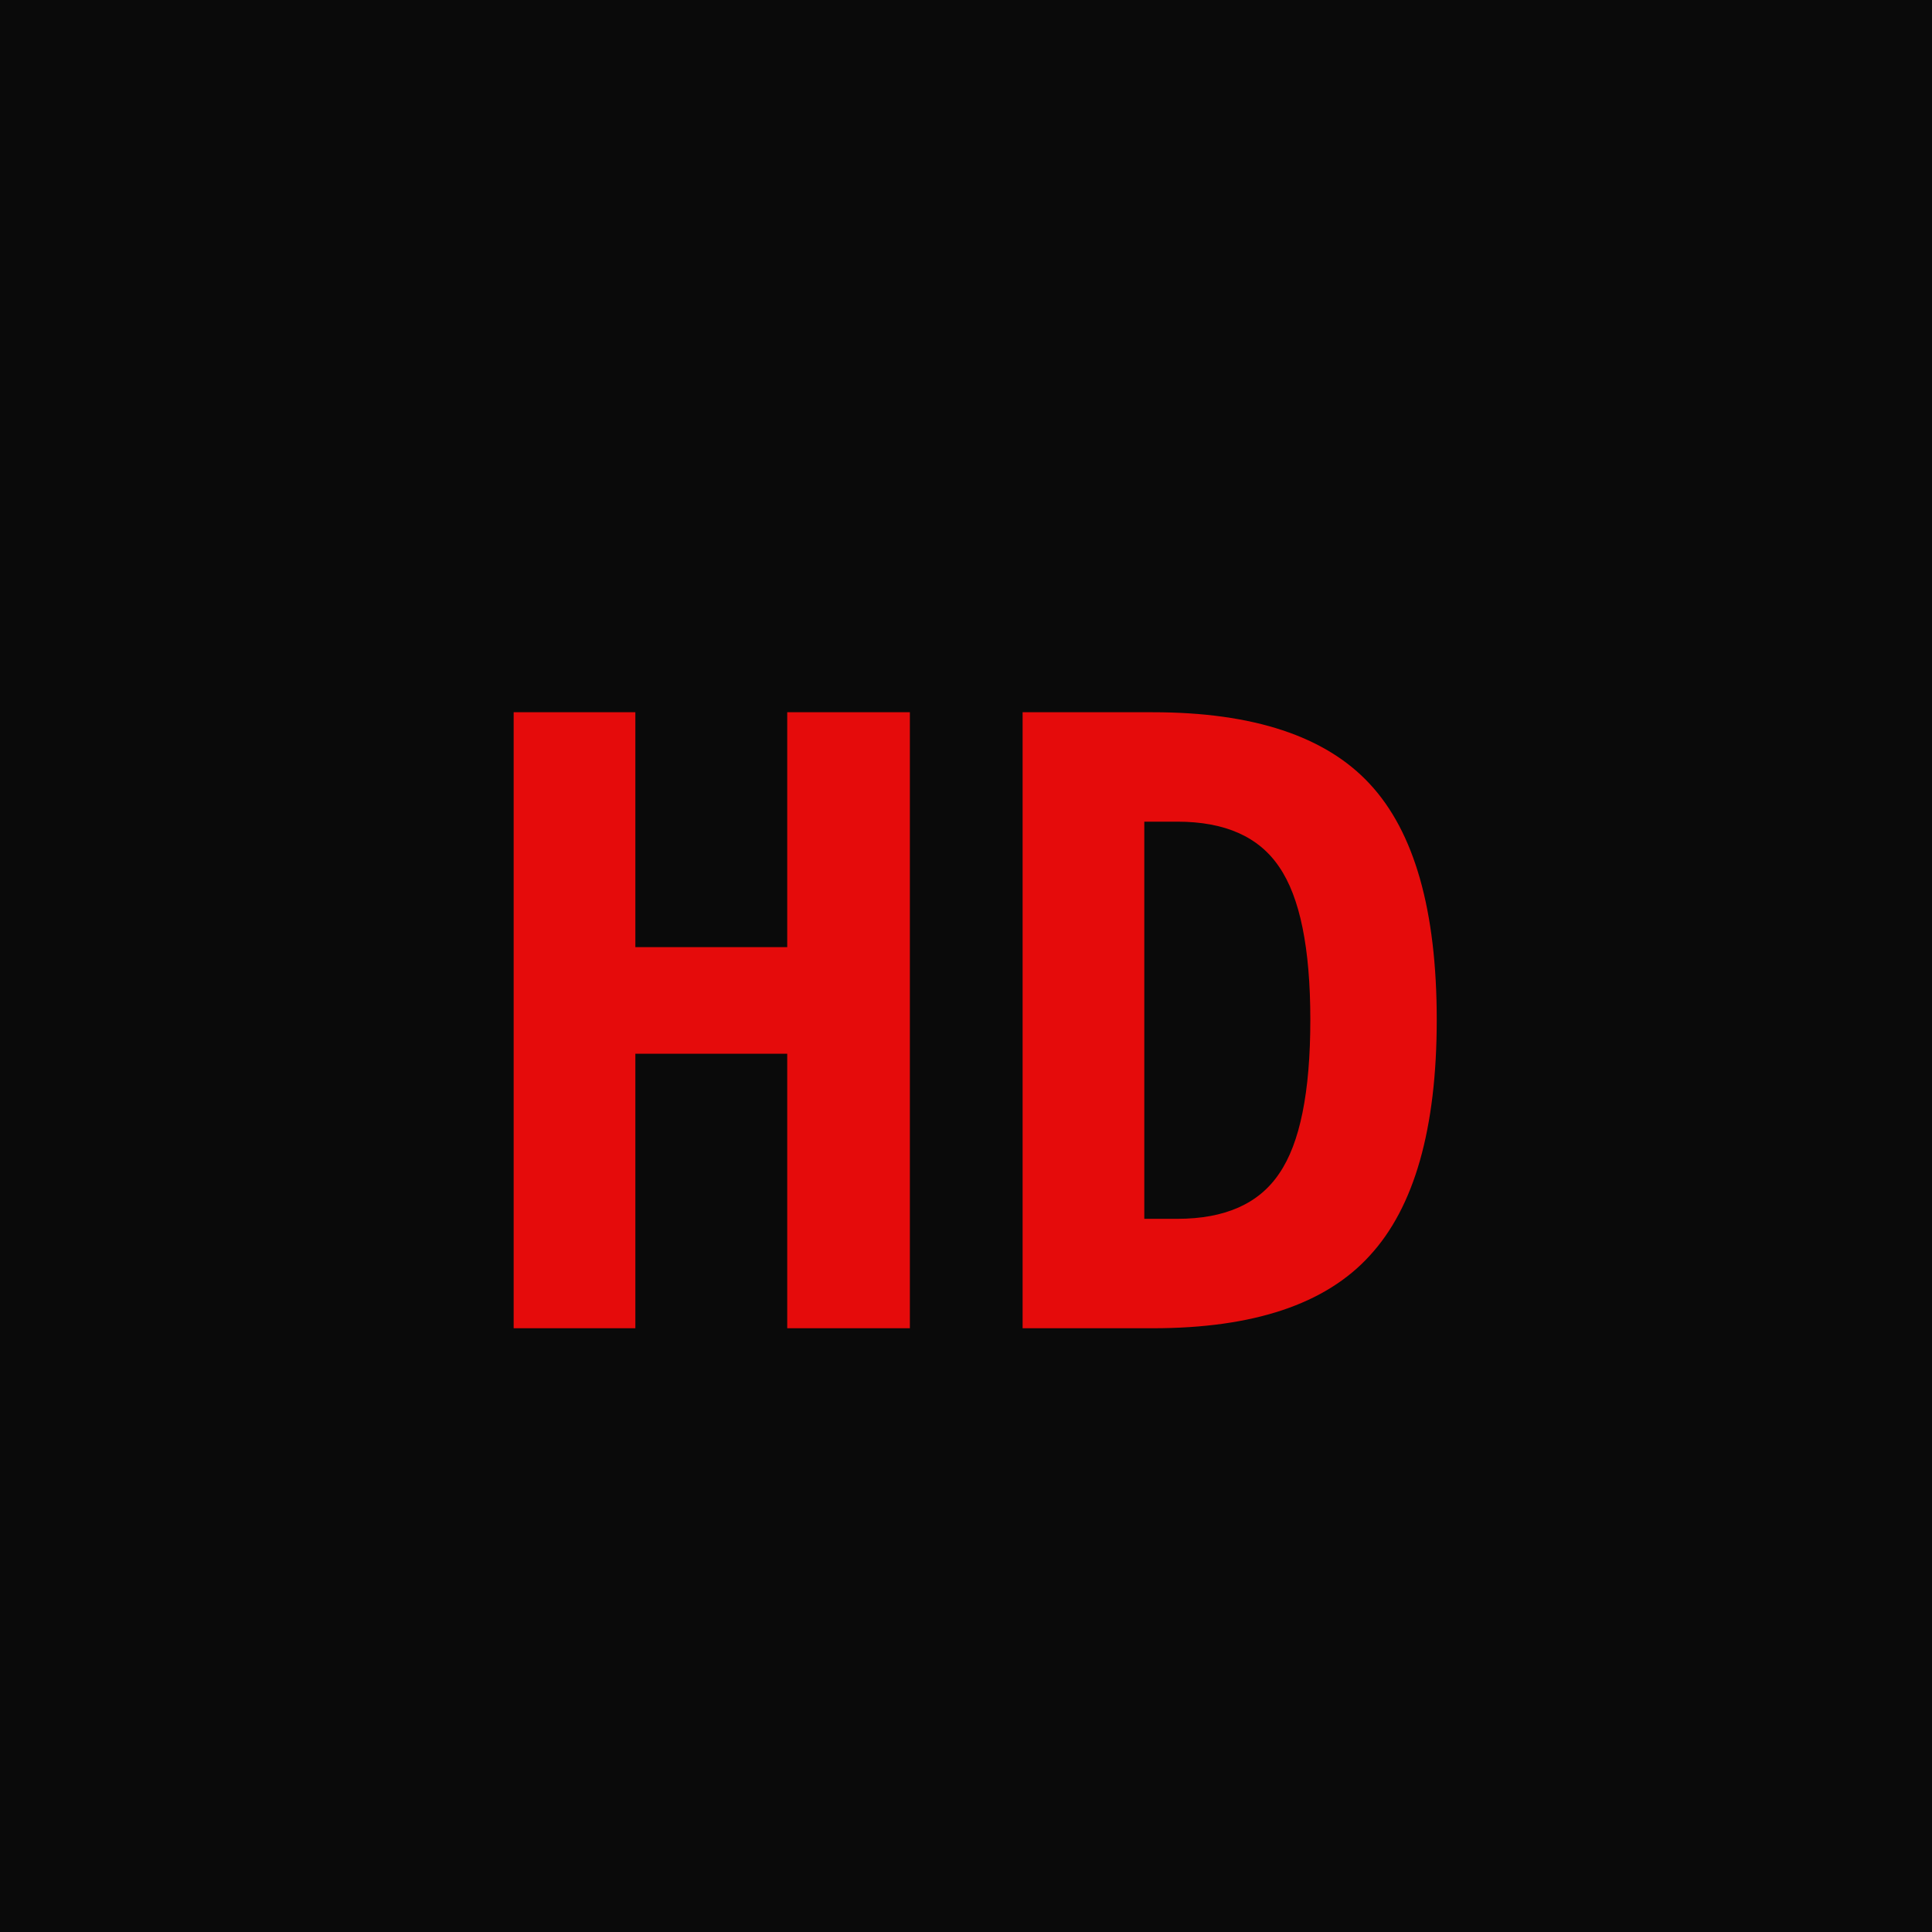
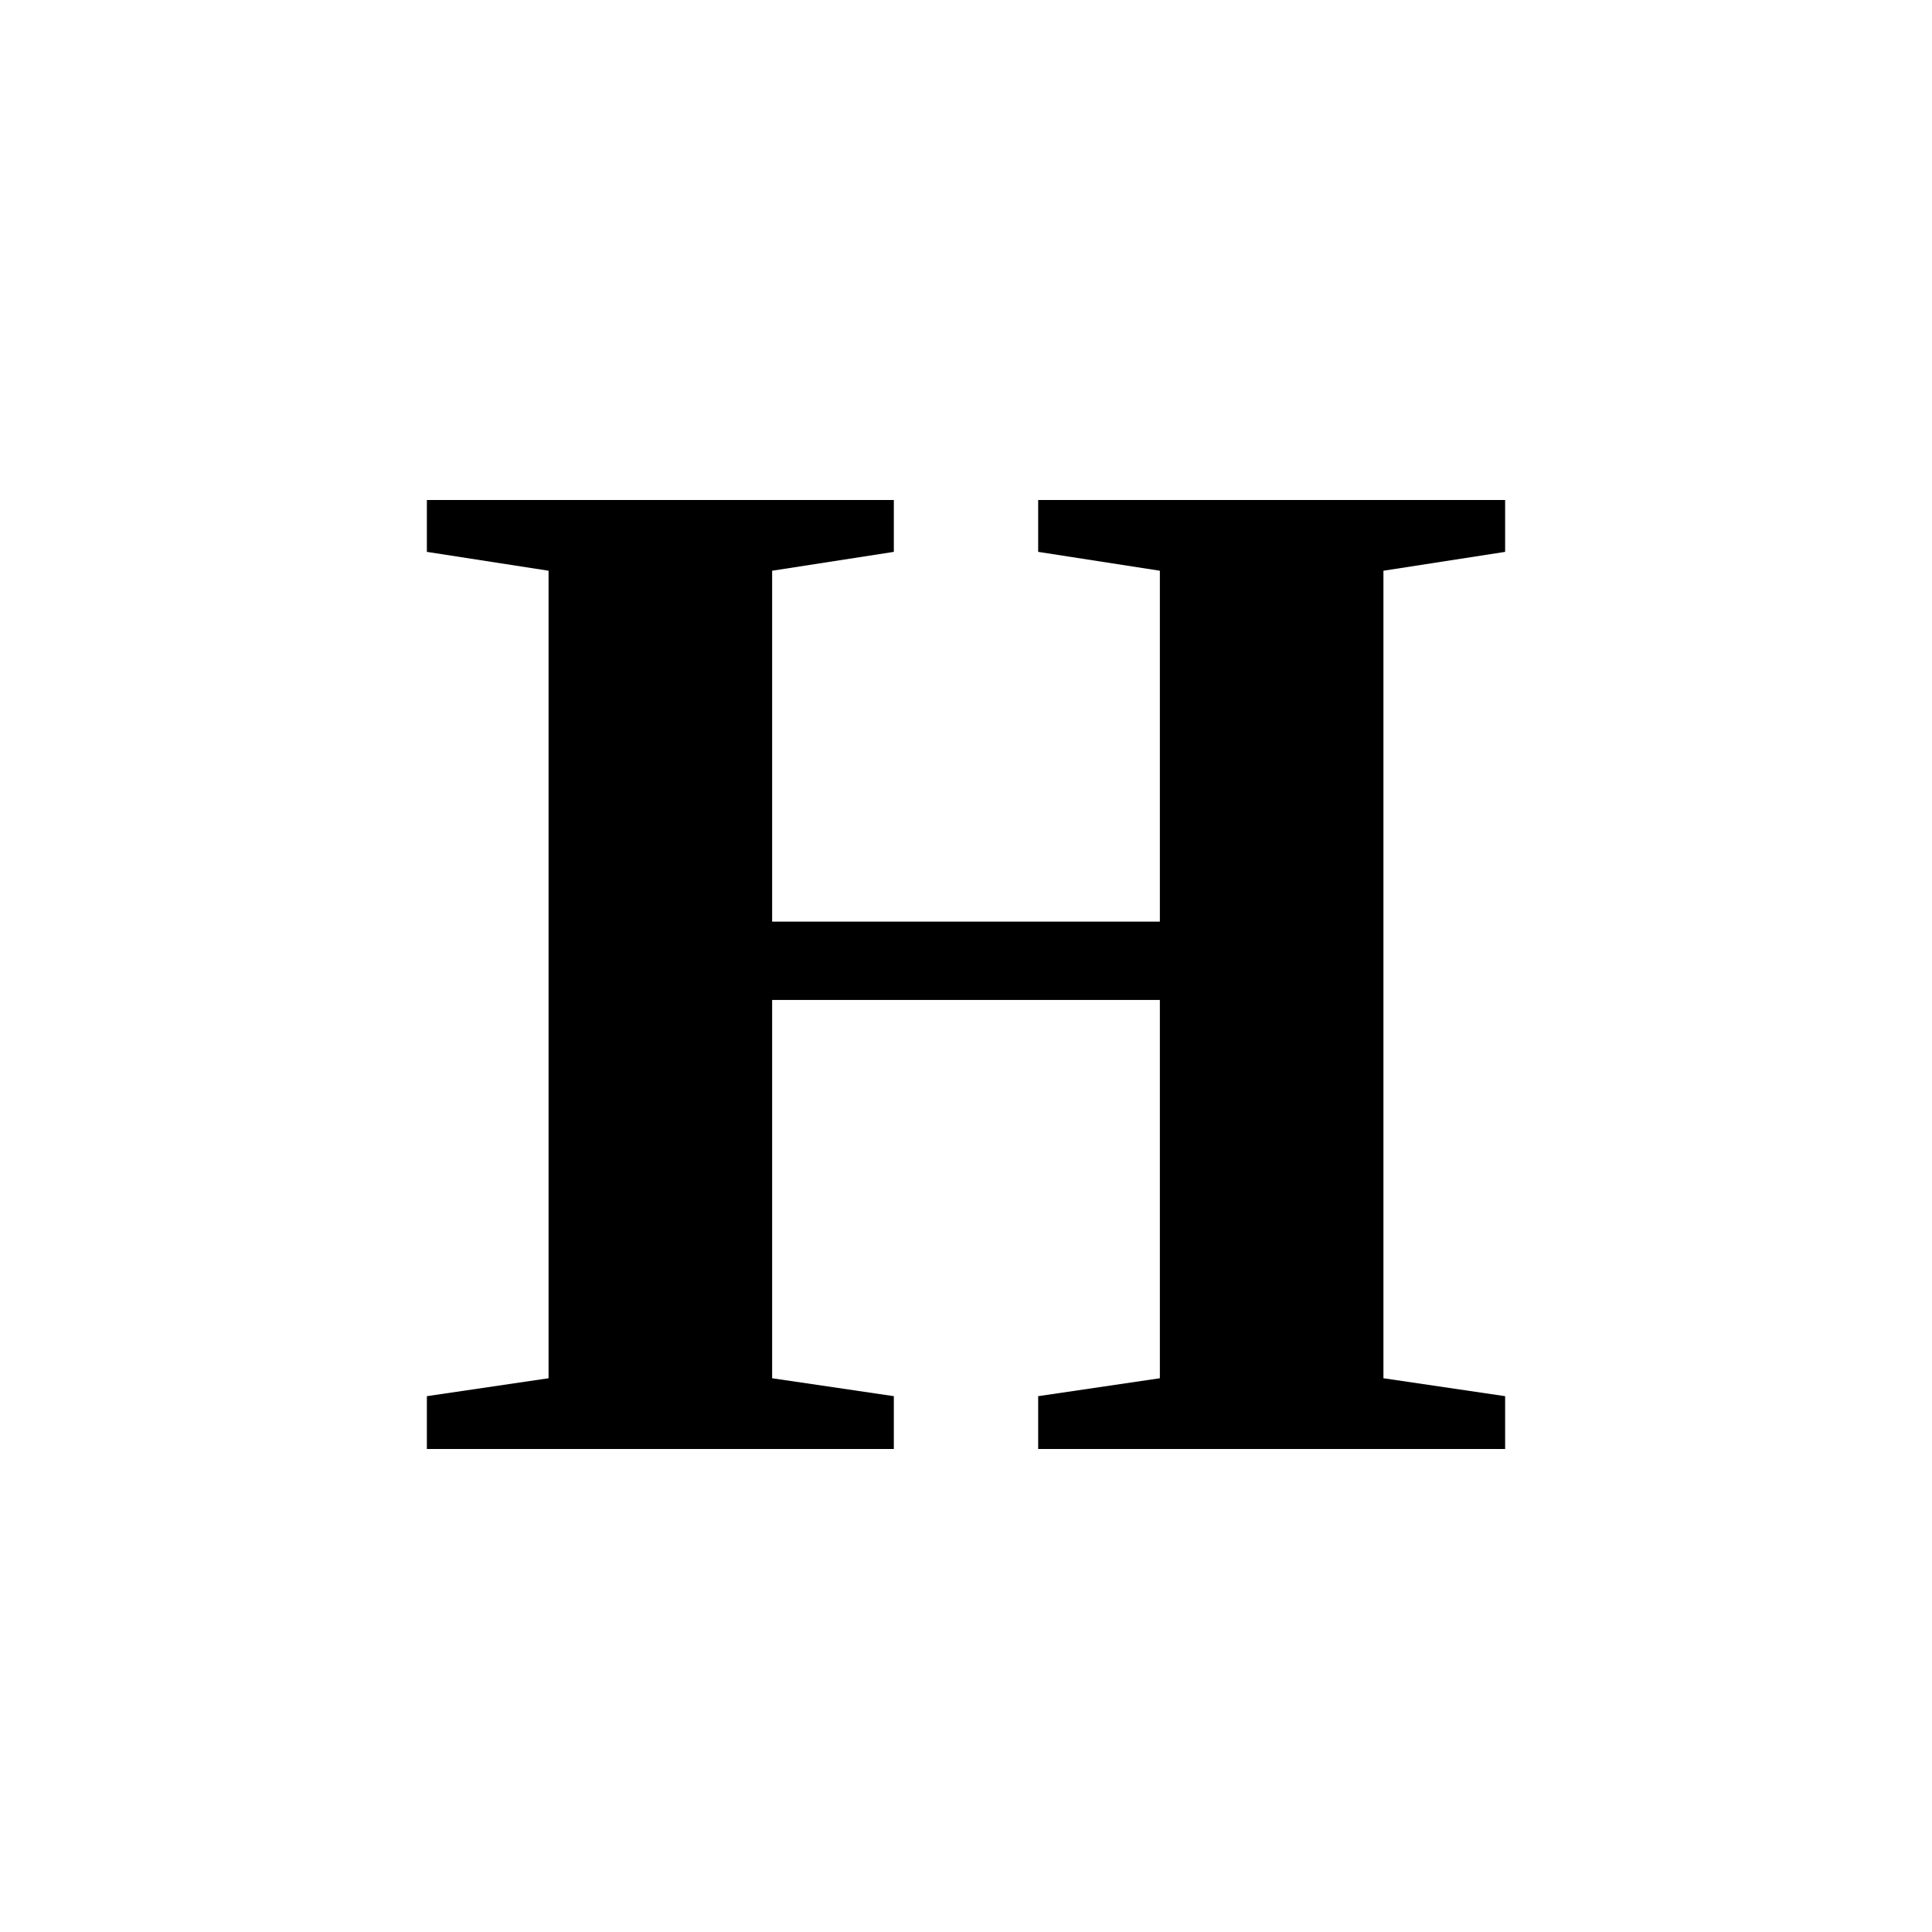
<svg xmlns="http://www.w3.org/2000/svg" viewBox="0 0 32 32">
-   <rect width="32" height="32" fill="#0a0a0a" />
-   <text x="16" y="22" font-family="monospace" font-size="14" font-weight="700" text-anchor="middle" fill="#e50b0b">HD</text>
+   <rect width="32" height="32" fill="#ffffff" />
+   <text x="16" y="24" font-family="Georgia, 'Times New Roman', serif" font-size="24" font-weight="700" text-anchor="middle" fill="#000000">H</text>
</svg>
